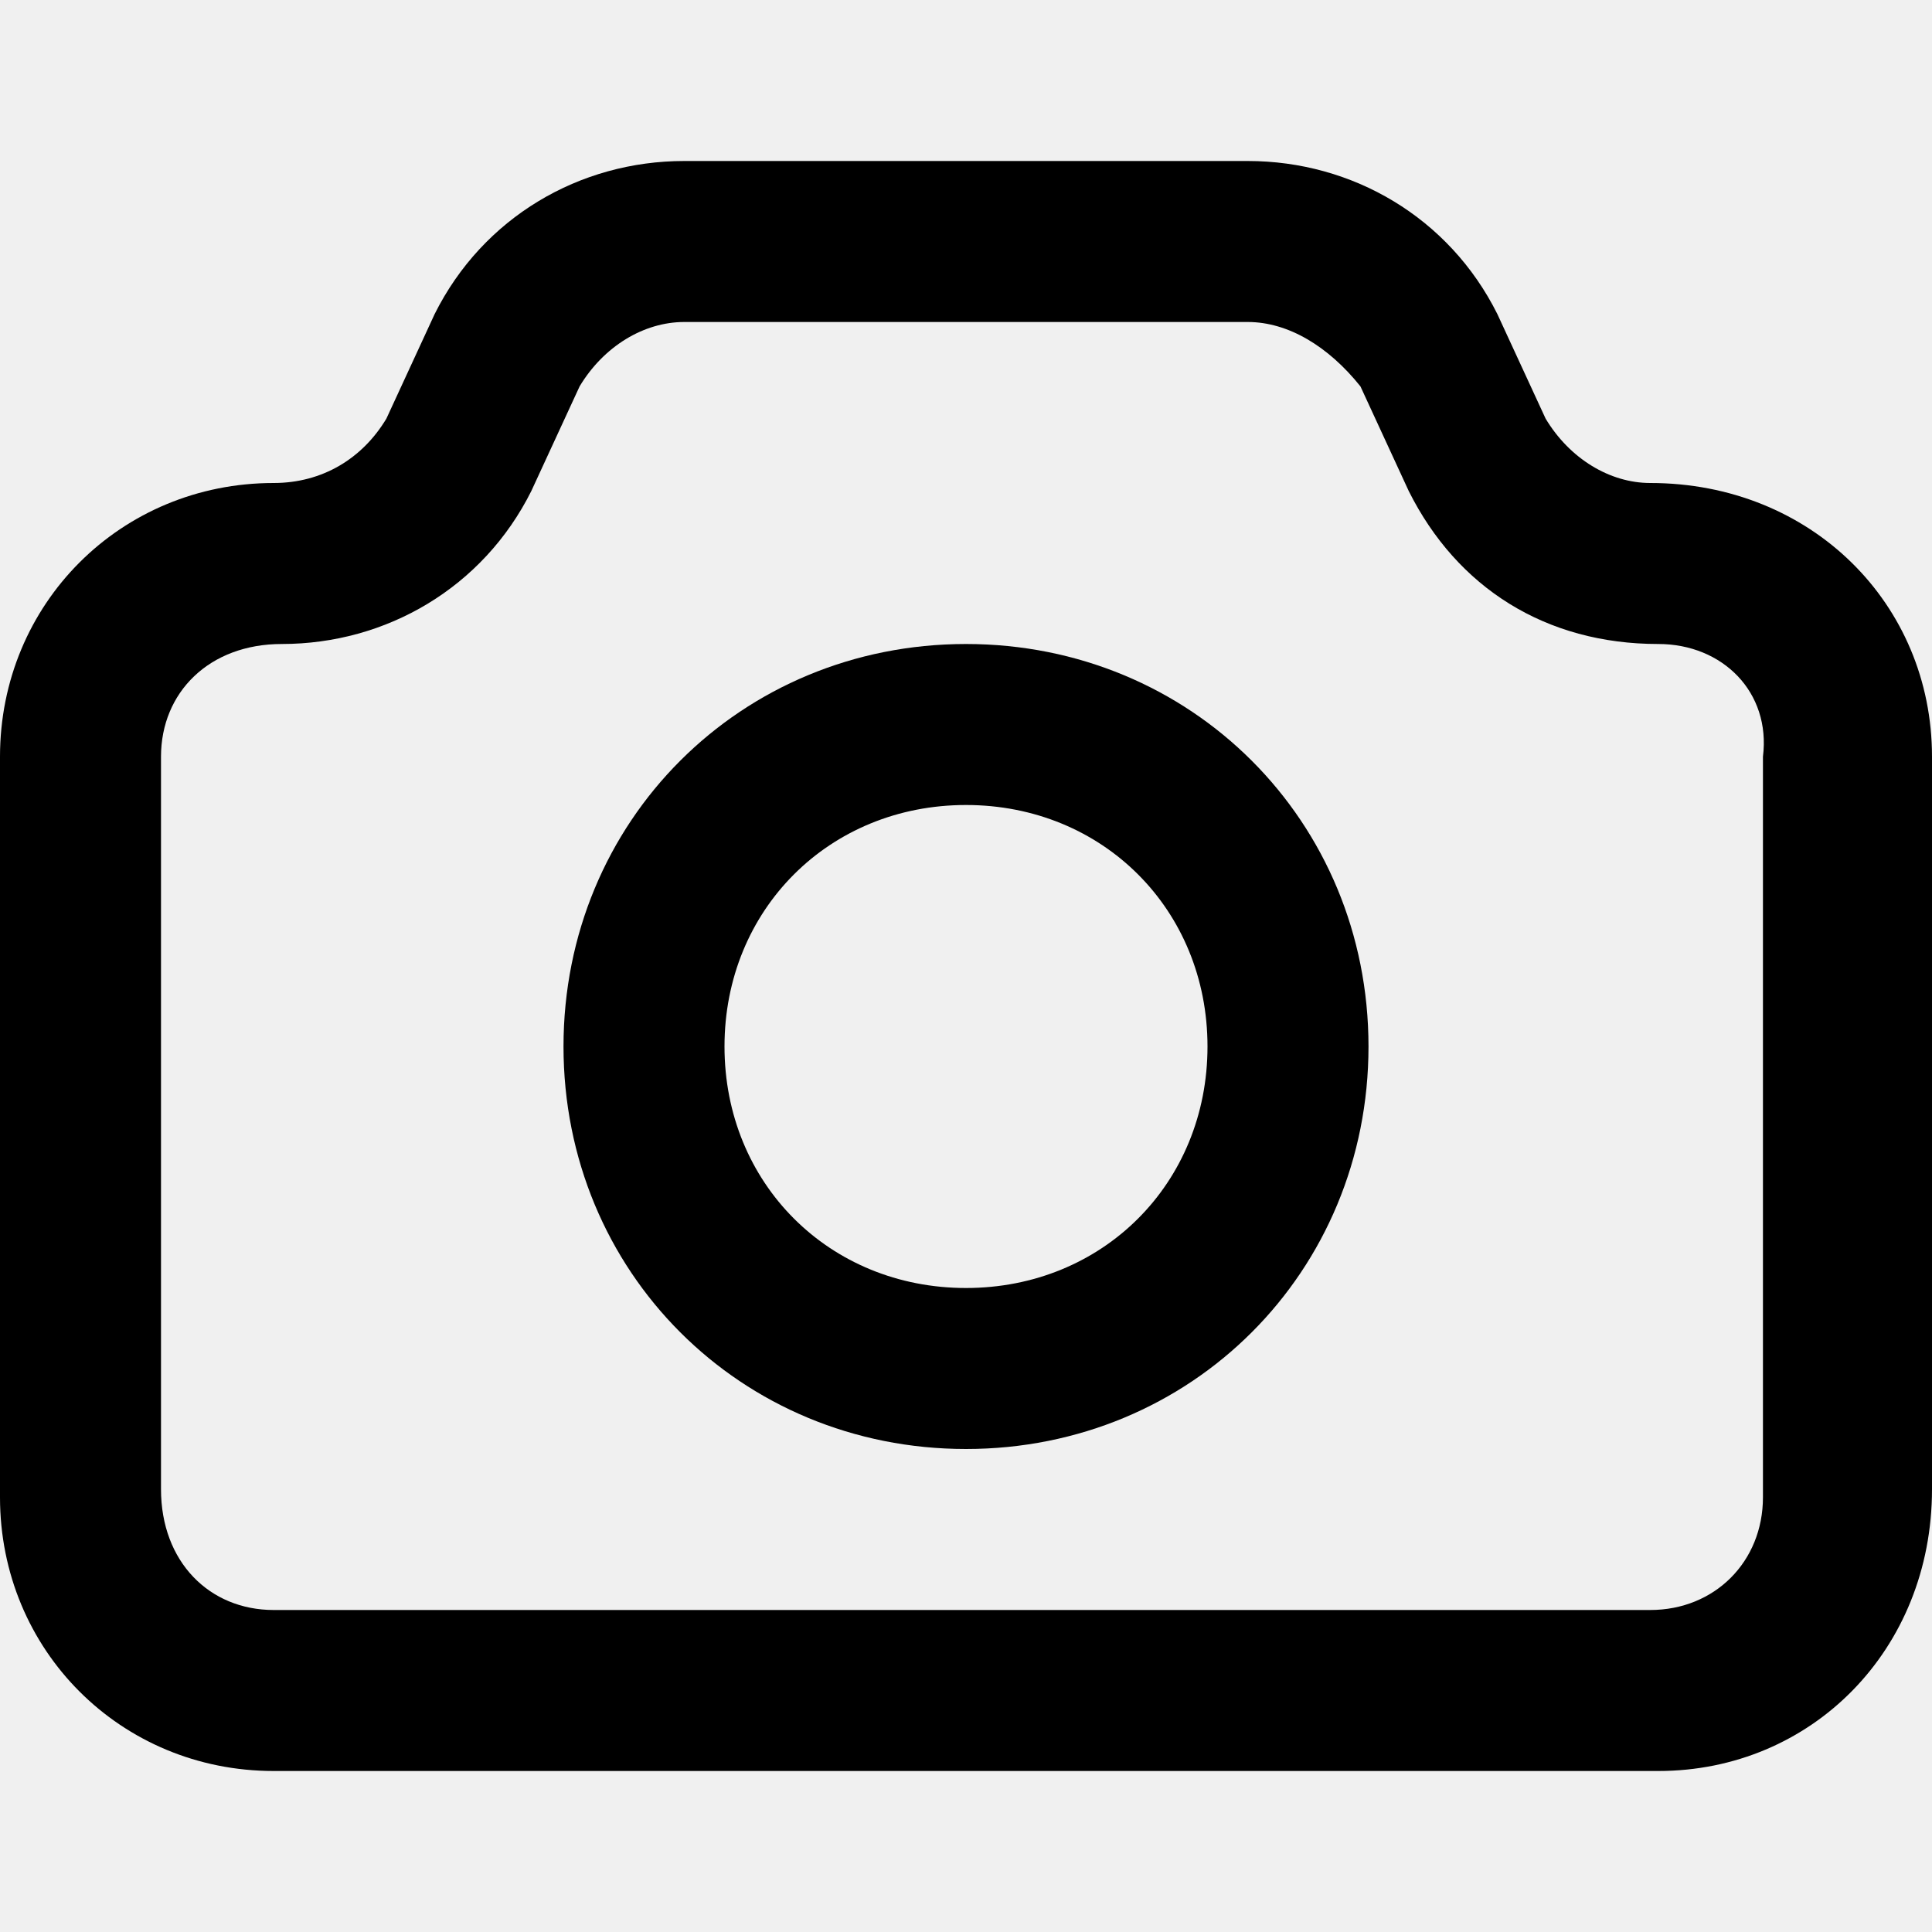
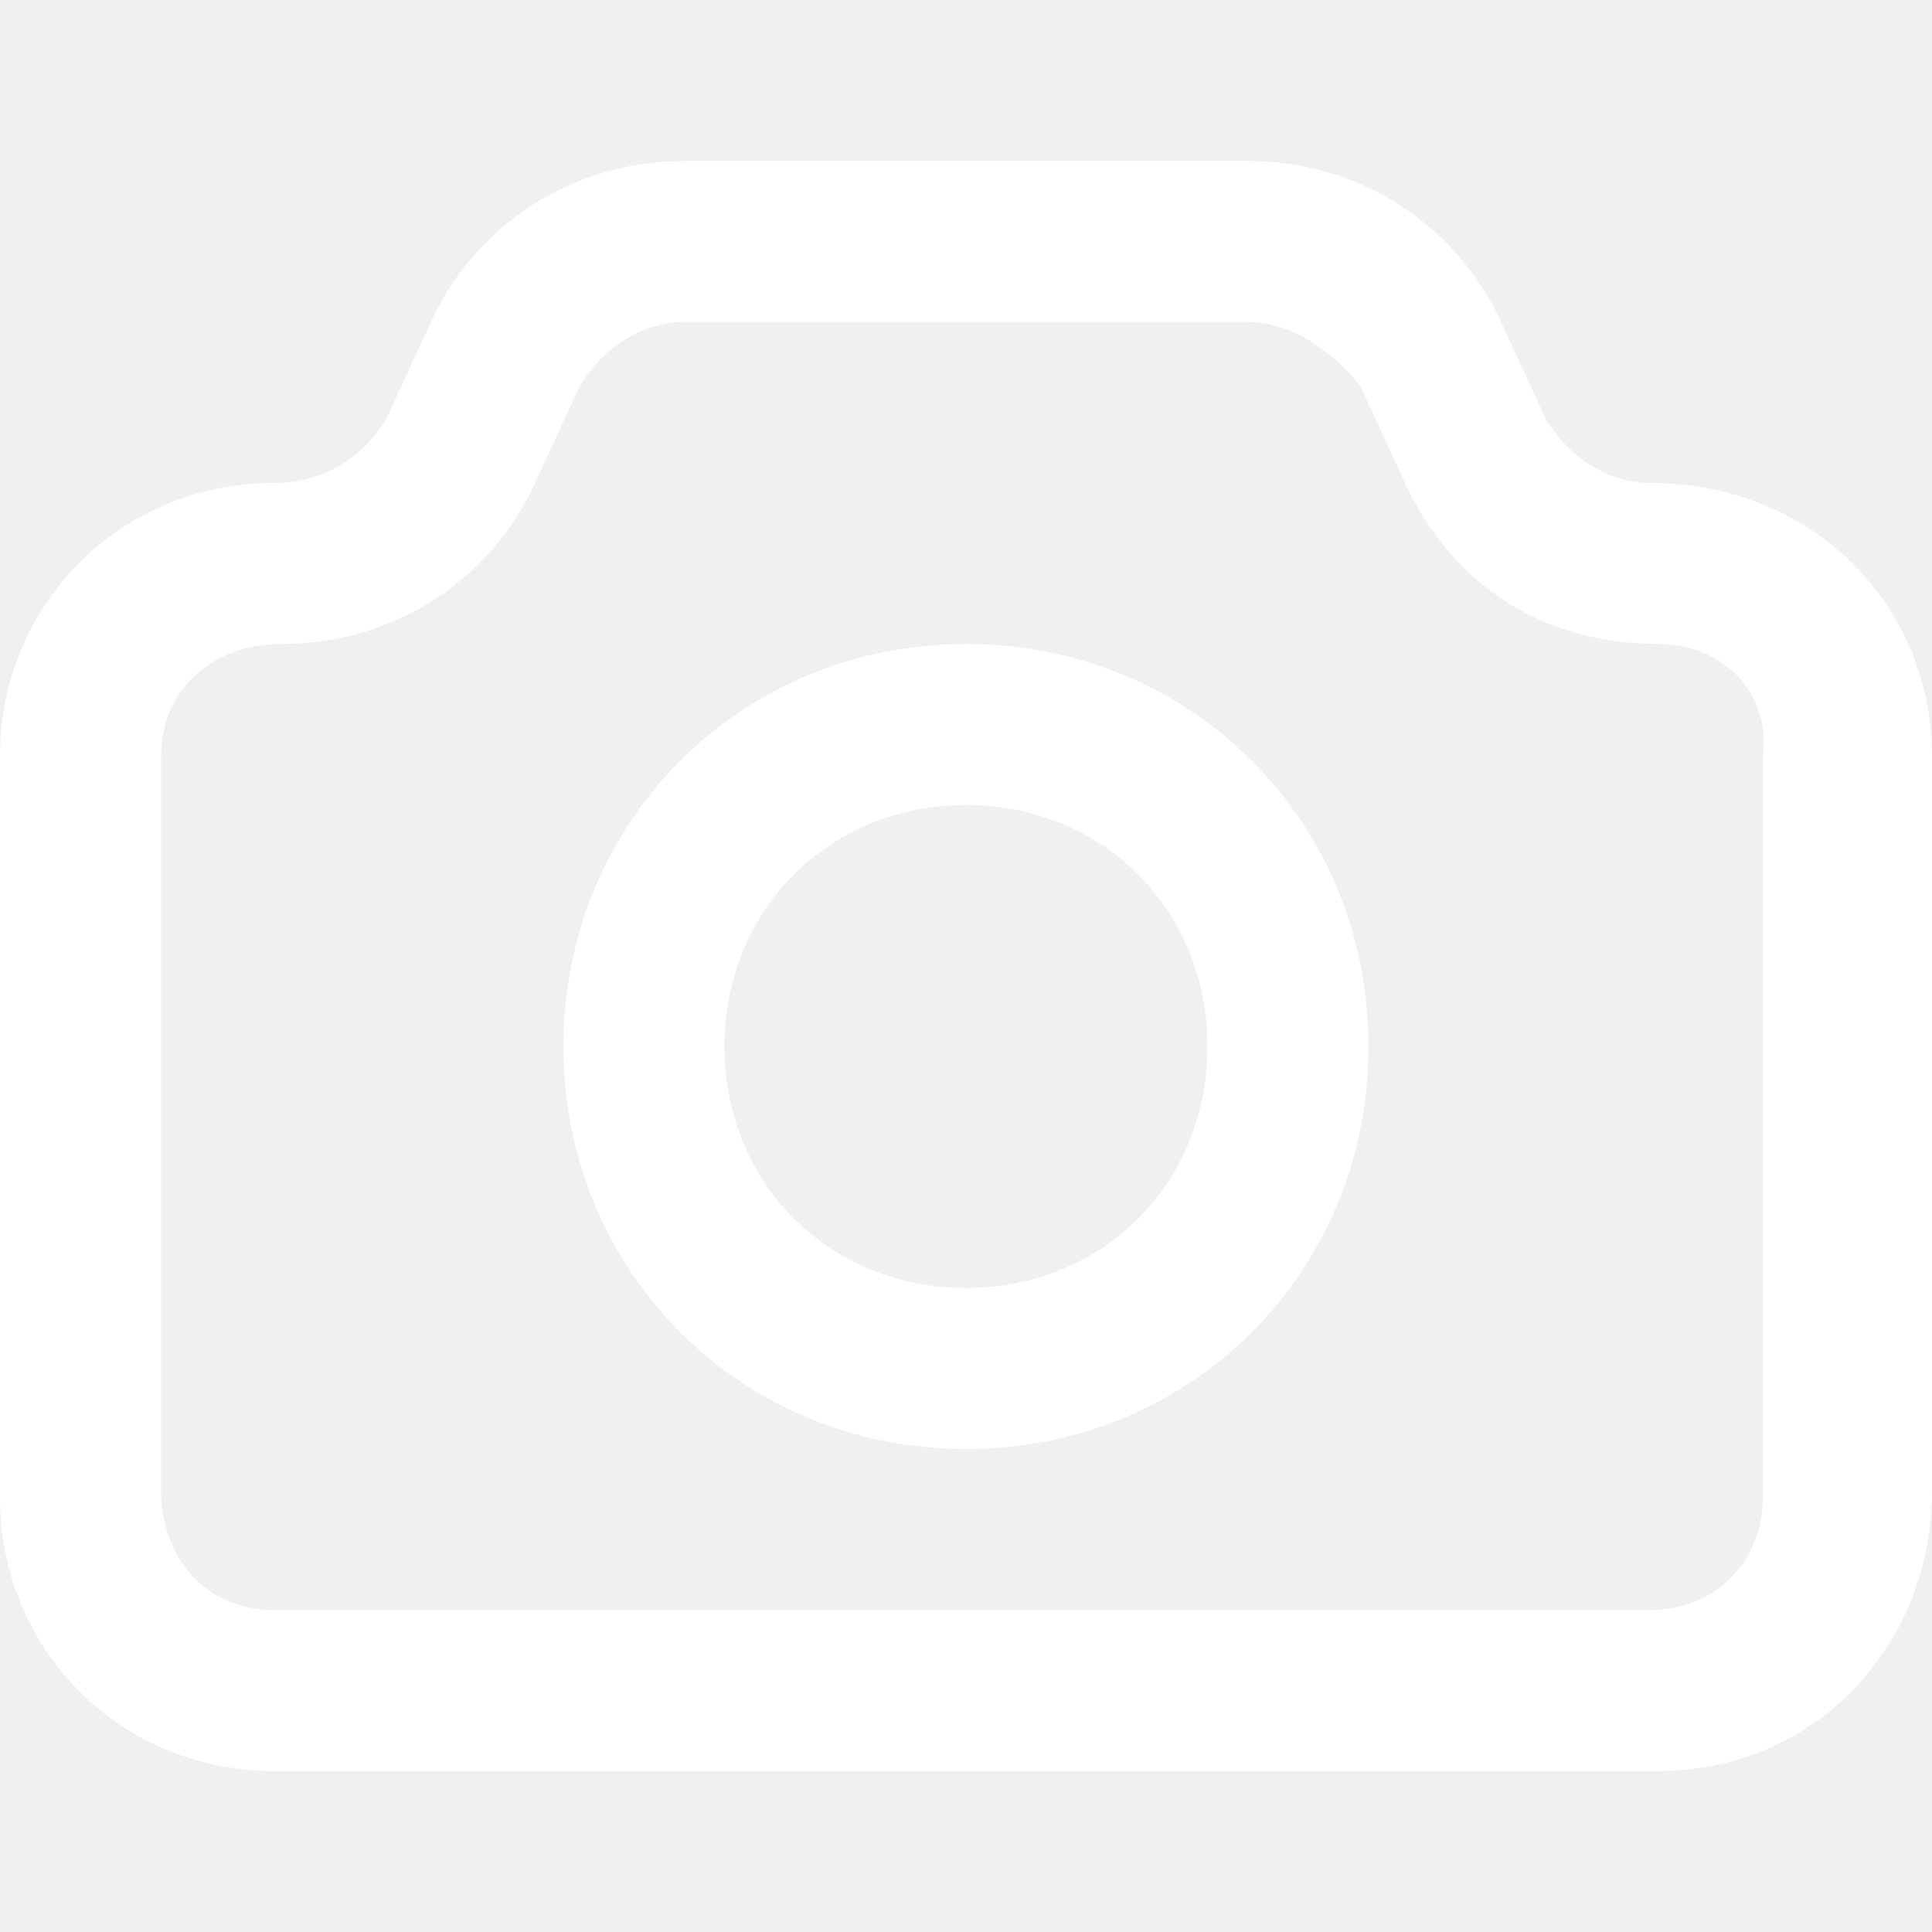
<svg xmlns="http://www.w3.org/2000/svg" version="1.1" id="Layer_1" x="0px" y="0px" viewBox="0 0 24 24" style="enable-background:new 0 0 24 24;" xml:space="preserve">
  <style type="text/css">
	.st0{fill:#FFFFFF;}
</style>
  <g>
    <g>
      <g>
        <g>
-           <path class="st0" d="M3.4,21.3c-1.5,0-2.6-1.2-2.6-2.7V9.4c0-1.5,1.2-2.6,2.6-2.6c0.9,0,1.6-0.4,2-1.2l0.6-1.4      c0.4-0.9,1.4-1.5,2.4-1.5h7c1,0,2,0.6,2.4,1.5l0.6,1.3c0.5,0.8,1.2,1.2,2,1.2c1.6,0,2.8,1.1,2.8,2.6v9.1c0,1.6-1.1,2.8-2.7,2.8      H3.4z M8.5,3.3C7.7,3.3,7,3.7,6.6,4.4L5.9,5.8C5.5,6.7,4.5,7.3,3.5,7.3c-1.3,0-2.3,0.9-2.3,2.1v9.1c0,1.3,0.9,2.3,2.1,2.3h17.1      c1.2,0,2.2-0.9,2.2-2.2V9.4c0.1-0.5-0.1-1-0.5-1.5c-0.4-0.4-1-0.7-1.6-0.7c-1.1,0-2-0.5-2.4-1.5l-0.6-1.3l-0.1-0.2      c-0.6-0.7-1.3-1.1-2-1.1H8.5z" />
-           <path d="M15.5,2h-7C7.2,2,6,2.7,5.4,3.9L4.8,5.2C4.5,5.7,4,6,3.4,6C1.5,6,0,7.5,0,9.4v9.2C0,20.5,1.5,22,3.4,22h17.2      c1.9,0,3.4-1.5,3.4-3.5V9.4C24,7.5,22.5,6,20.5,6c-0.5,0-1-0.3-1.3-0.8l-0.6-1.3C18,2.7,16.8,2,15.5,2L15.5,2z M3.4,20      C2.6,20,2,19.4,2,18.5V9.4C2,8.6,2.6,8,3.5,8C4.8,8,6,7.3,6.6,6.1l0.6-1.3C7.5,4.3,8,4,8.5,4h7c0.5,0,1,0.3,1.4,0.8l0.6,1.3      C18.1,7.3,19.2,8,20.6,8c0.8,0,1.4,0.6,1.3,1.4v9.2c0,0.8-0.6,1.4-1.4,1.4H3.4L3.4,20z" />
+           <path class="st0" d="M3.4,21.3c-1.5,0-2.6-1.2-2.6-2.7V9.4c0-1.5,1.2-2.6,2.6-2.6c0.9,0,1.6-0.4,2-1.2L6,4.2      c0.4-0.9,1.4-1.5,2.4-1.5h7c1,0,2,0.6,2.4,1.5l0.6,1.3c0.5,0.8,1.2,1.2,2,1.2c1.6,0,2.8,1.1,2.8,2.6v9.1c0,1.6-1.1,2.8-2.7,2.8      H3.4V21.3z M8.5,3.3C7.7,3.3,7,3.7,6.6,4.4L5.9,5.8C5.5,6.7,4.5,7.3,3.5,7.3c-1.3,0-2.3,0.9-2.3,2.1v9.1c0,1.3,0.9,2.3,2.1,2.3      h17.1c1.2,0,2.2-0.9,2.2-2.2V9.4c0.1-0.5-0.1-1-0.5-1.5c-0.4-0.4-1-0.7-1.6-0.7c-1.1,0-2-0.5-2.4-1.5l-0.6-1.3l-0.1-0.2      c-0.6-0.7-1.3-1.1-2-1.1H8.5V3.3z" />
+           <path class="st0" d="M15.5,2h-7C7.2,2,6,2.7,5.4,3.9L4.8,5.2C4.5,5.7,4,6,3.4,6C1.5,6,0,7.5,0,9.4v9.2C0,20.5,1.5,22,3.4,22      h17.2c1.9,0,3.4-1.5,3.4-3.5V9.4C24,7.5,22.5,6,20.5,6c-0.5,0-1-0.3-1.3-0.8l-0.6-1.3C18,2.7,16.8,2,15.5,2L15.5,2z M3.4,20      C2.6,20,2,19.4,2,18.5V9.4C2,8.6,2.6,8,3.5,8C4.8,8,6,7.3,6.6,6.1l0.6-1.3C7.5,4.3,8,4,8.5,4h7c0.5,0,1,0.3,1.4,0.8l0.6,1.3      C18.1,7.3,19.2,8,20.6,8c0.8,0,1.4,0.6,1.3,1.4v9.2c0,0.8-0.6,1.4-1.4,1.4L3.4,20L3.4,20z" />
        </g>
      </g>
    </g>
    <g>
      <g>
        <g>
-           <path class="st0" d="M12,17.3c-2.4,0-4.3-1.9-4.3-4.3c0-2.4,1.9-4.3,4.3-4.3c2.4,0,4.3,1.9,4.3,4.3C16.3,15.4,14.4,17.3,12,17.3      z M12,9.3c-2.1,0-3.8,1.6-3.8,3.8c0,2.1,1.6,3.8,3.8,3.8c2.1,0,3.8-1.6,3.8-3.8C15.8,10.9,14.1,9.3,12,9.3z" />
-           <path d="M12,8c-2.8,0-5,2.2-5,5s2.2,5,5,5s5-2.2,5-5S14.8,8,12,8L12,8z M12,16c-1.7,0-3-1.3-3-3s1.3-3,3-3s3,1.3,3,3      S13.7,16,12,16L12,16z" />
+           <path class="st0" d="M12,17.3c-2.4,0-4.3-1.9-4.3-4.3S9.6,8.7,12,8.7s4.3,1.9,4.3,4.3S14.4,17.3,12,17.3z M12,9.3      c-2.1,0-3.8,1.6-3.8,3.8c0,2.1,1.6,3.8,3.8,3.8c2.1,0,3.8-1.6,3.8-3.8S14.1,9.3,12,9.3z" />
+           <path class="st0" d="M12,8c-2.8,0-5,2.2-5,5s2.2,5,5,5s5-2.2,5-5S14.8,8,12,8L12,8z M12,16c-1.7,0-3-1.3-3-3s1.3-3,3-3      s3,1.3,3,3S13.7,16,12,16L12,16z" />
        </g>
      </g>
    </g>
  </g>
</svg>
